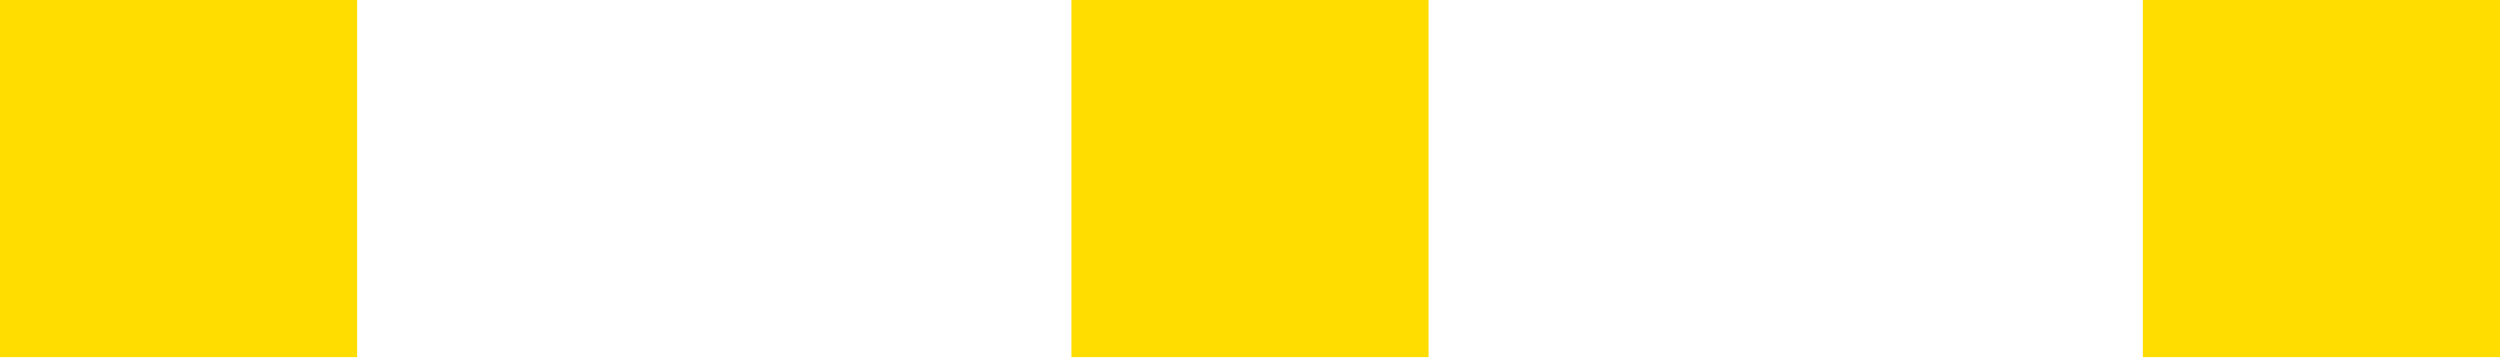
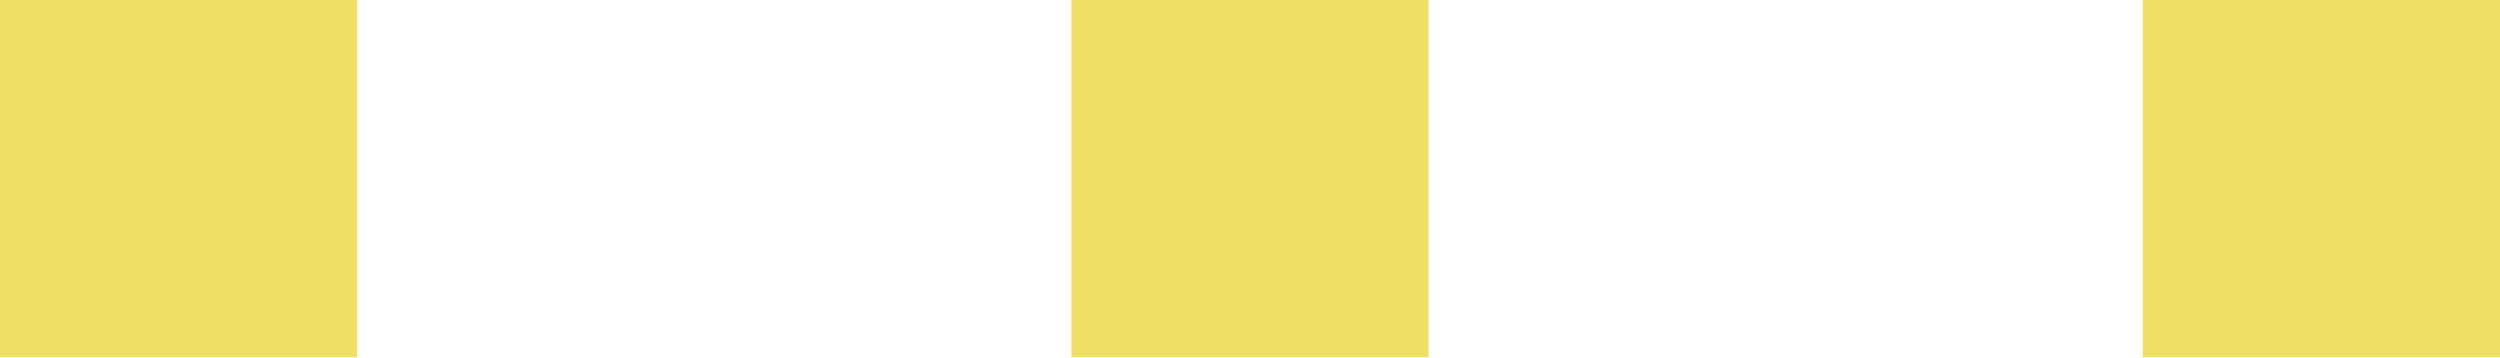
<svg xmlns="http://www.w3.org/2000/svg" width="35" height="5" viewBox="0 0 35 5" fill="none">
-   <rect width="5" height="5" fill="#FFDD00" />
-   <rect x="15" width="5" height="5" fill="#FFDD00" />
-   <rect x="30" width="5" height="5" fill="#FFDD00" />
+   <rect width="5" height="5" fill="#EFDF64" />
+   <rect x="15" width="5" height="5" fill="#EFDF64" />
+   <rect x="30" width="5" height="5" fill="#EFDF64" />
</svg>
